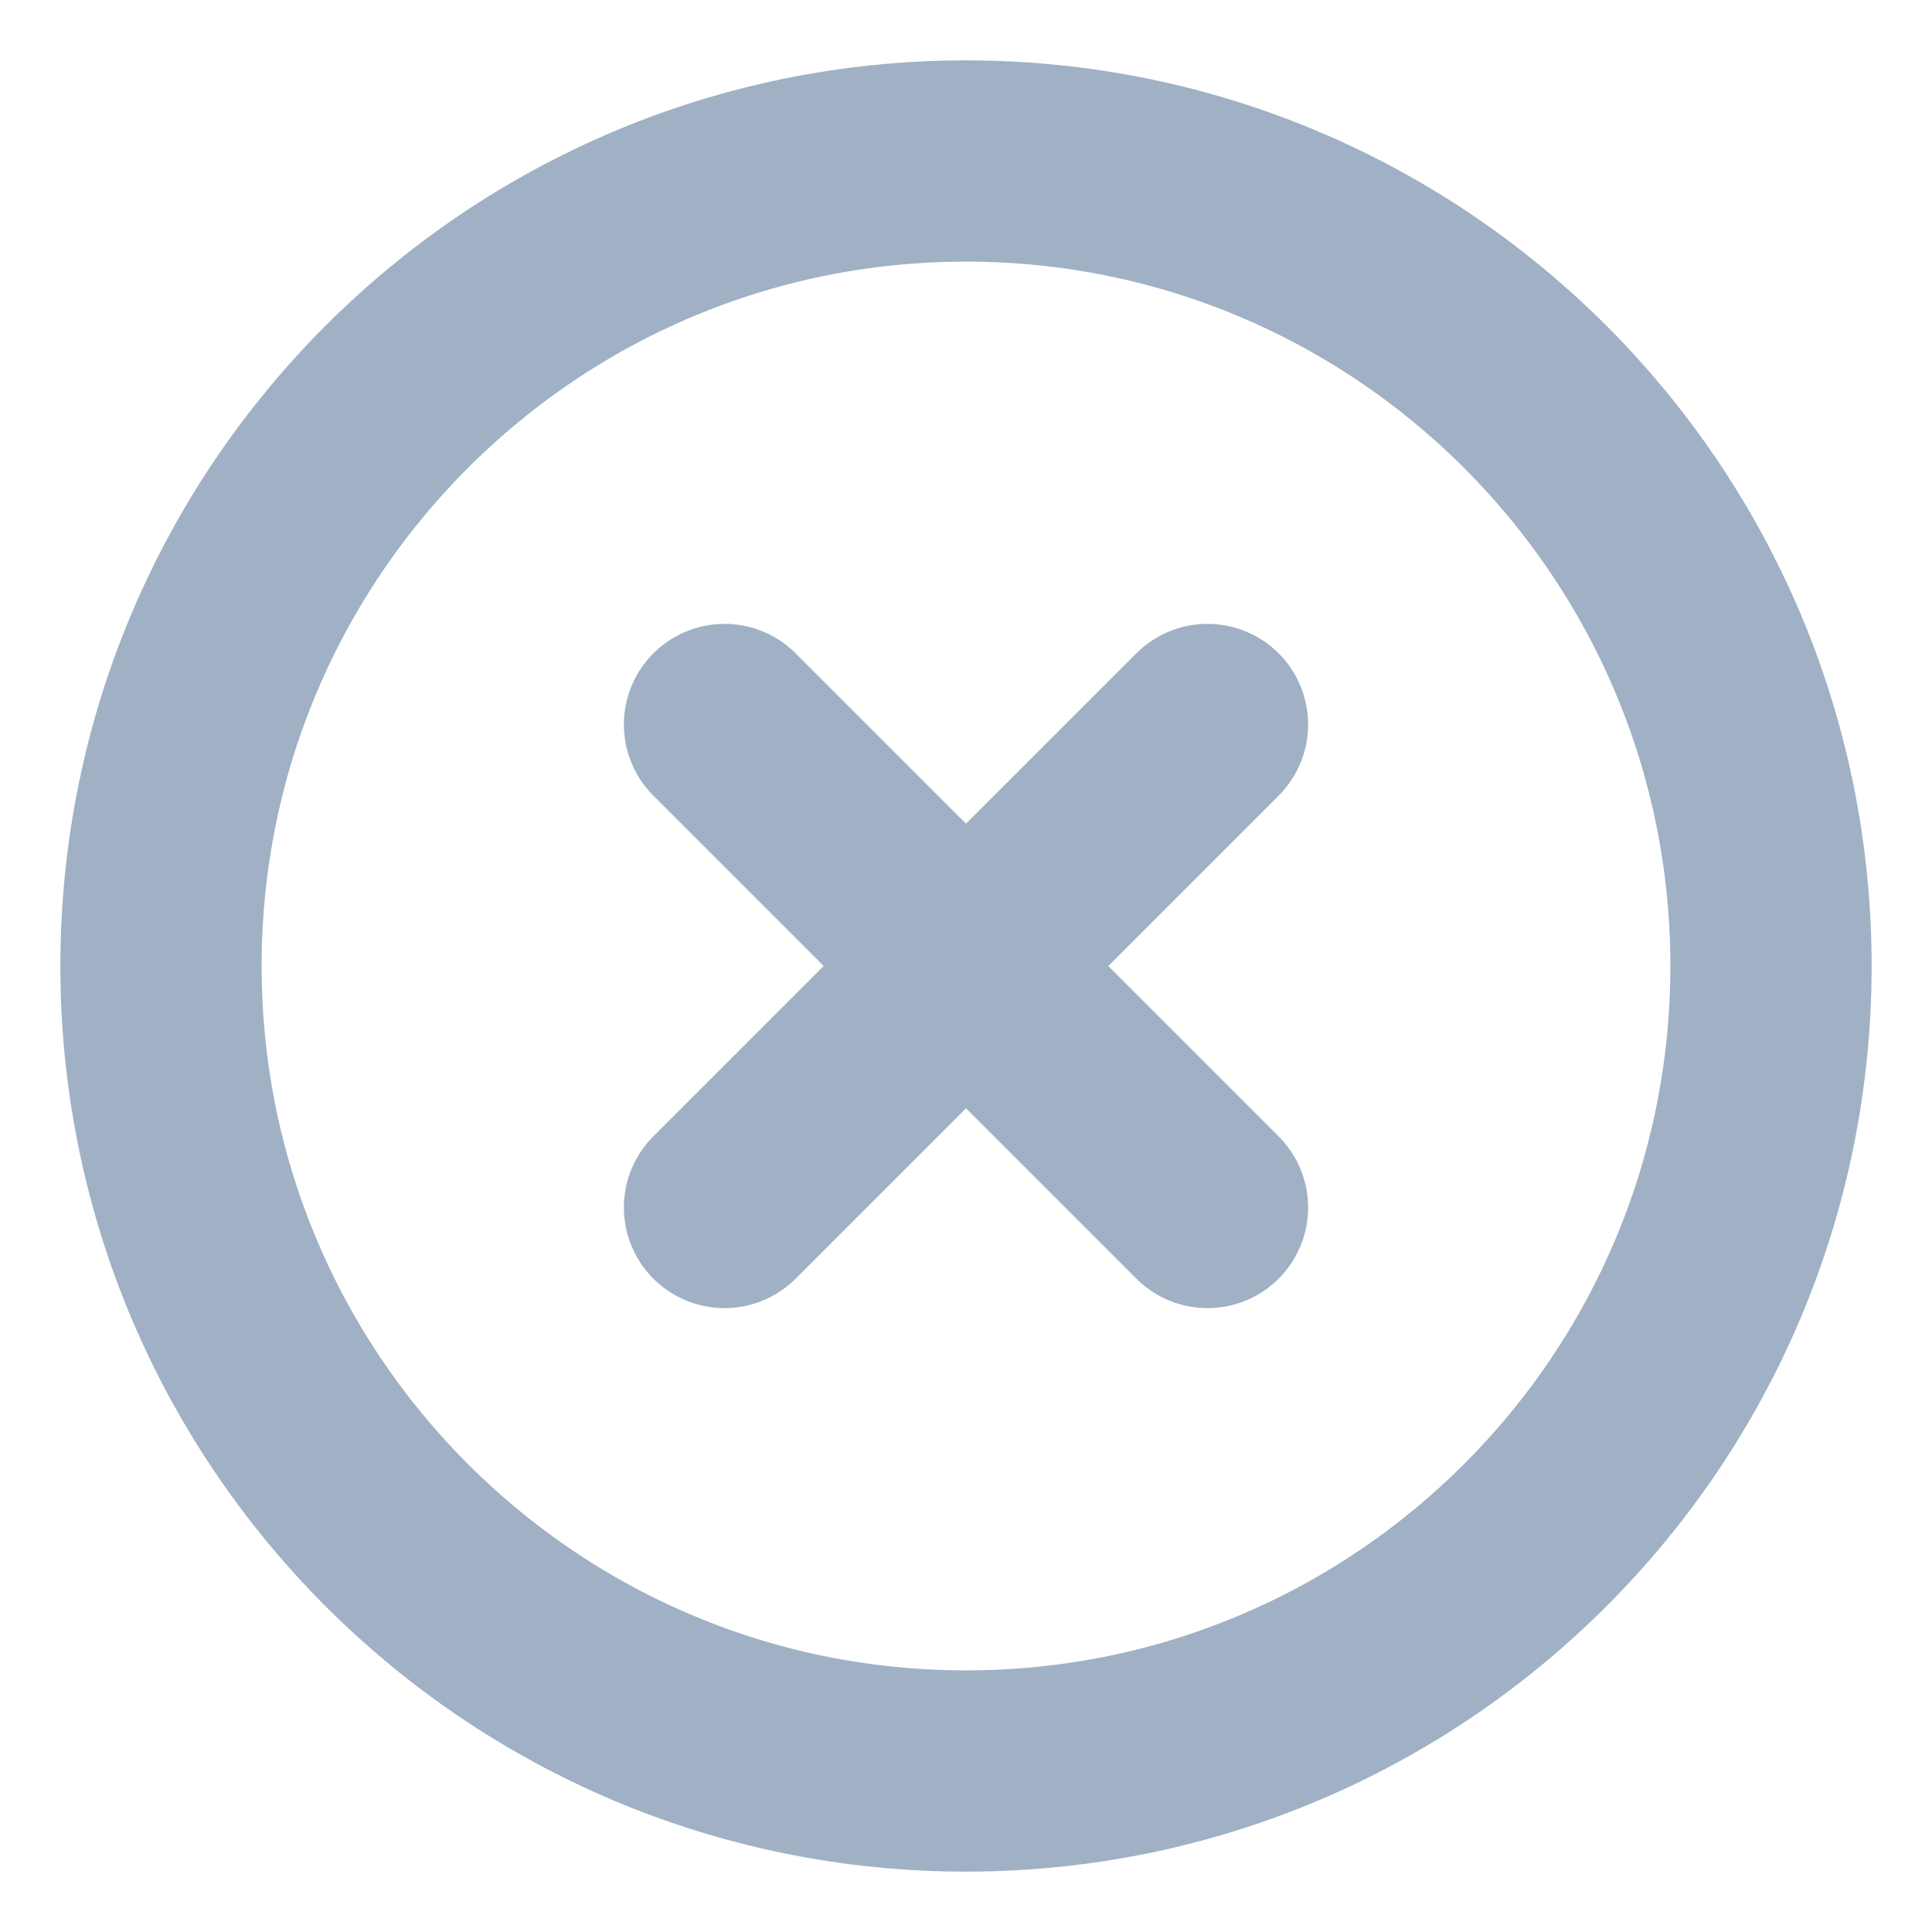
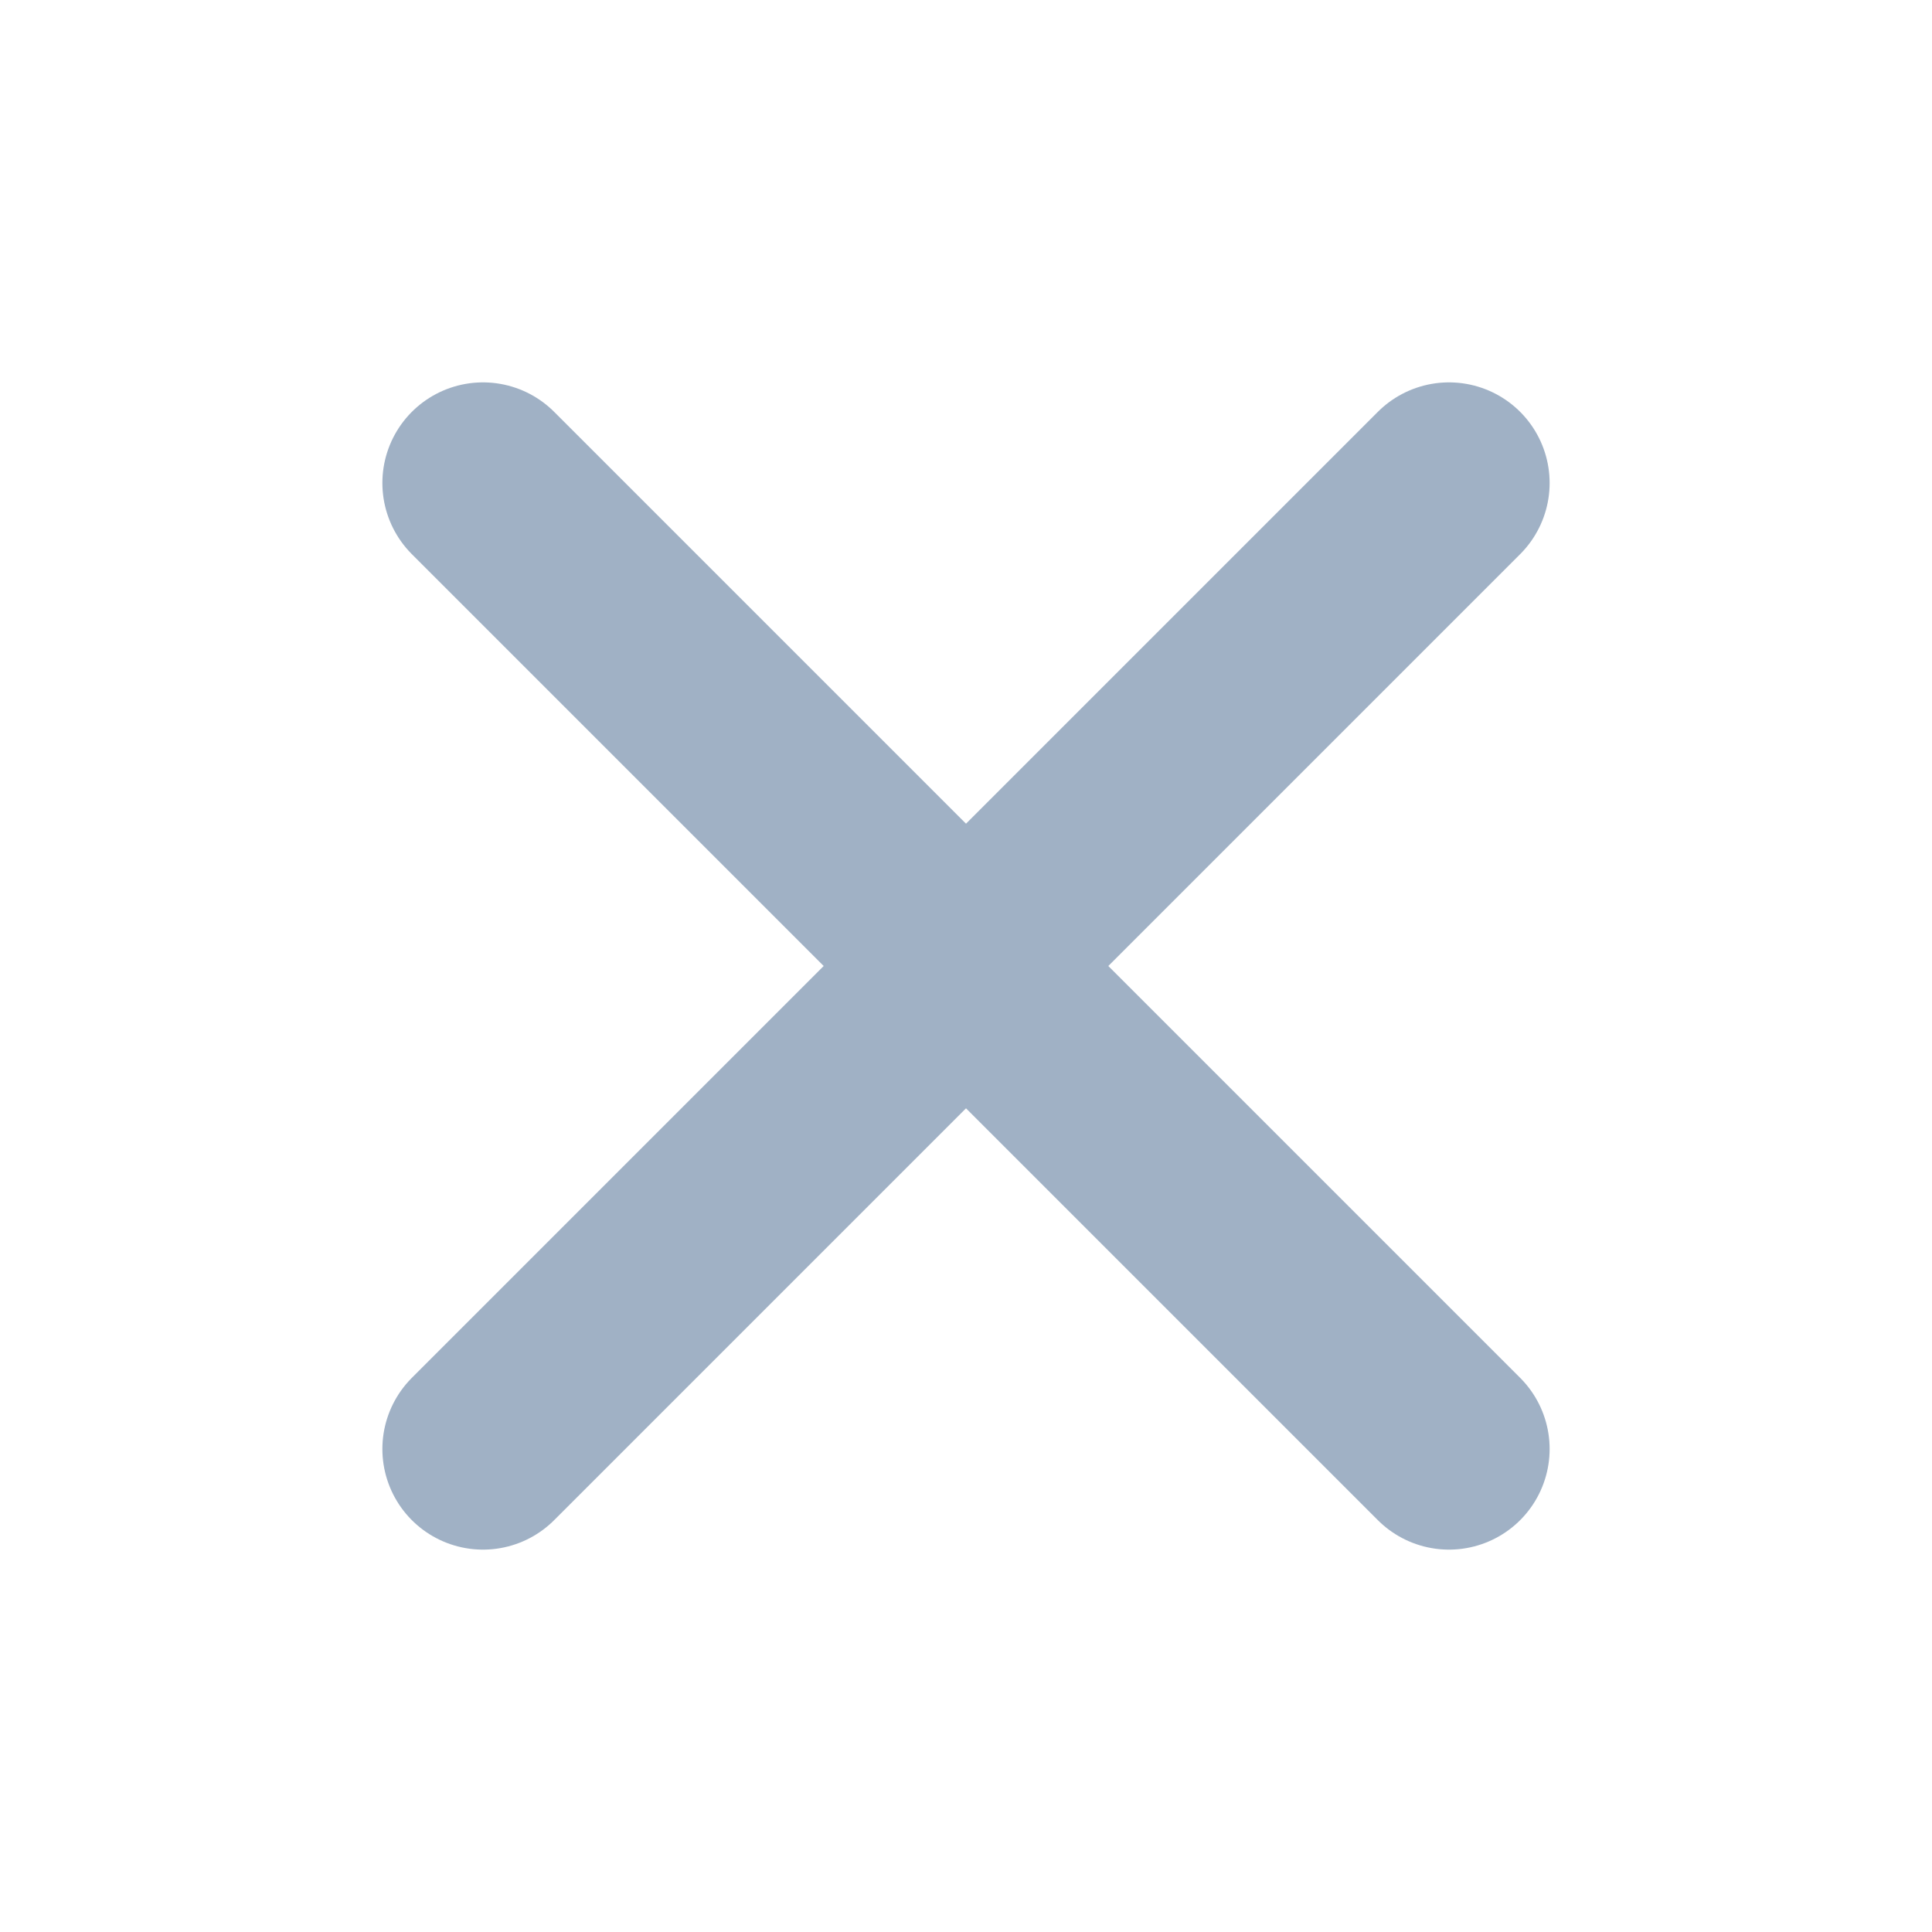
- <svg xmlns="http://www.w3.org/2000/svg" width="32" height="32" viewBox="0 0 24 24" fill="none" stroke="#a0b1c5" stroke-width="2.5" stroke-linecap="round" stroke-linejoin="round" class="feather feather-x-circle">
-   <circle cx="12" cy="12" r="10" />
-   <line x1="15" y1="9" x2="9" y2="15" />
-   <line x1="9" y1="9" x2="15" y2="15" />
+ <svg xmlns="http://www.w3.org/2000/svg" width="32" height="32" viewBox="0 0 24 24" fill="none" stroke="#a0b1c5" stroke-width="2.5" stroke-linecap="round" stroke-linejoin="round" class="feather feather-x">
+   <line x1="18" y1="6" x2="6" y2="18" />
+   <line x1="6" y1="6" x2="18" y2="18" />
</svg>
